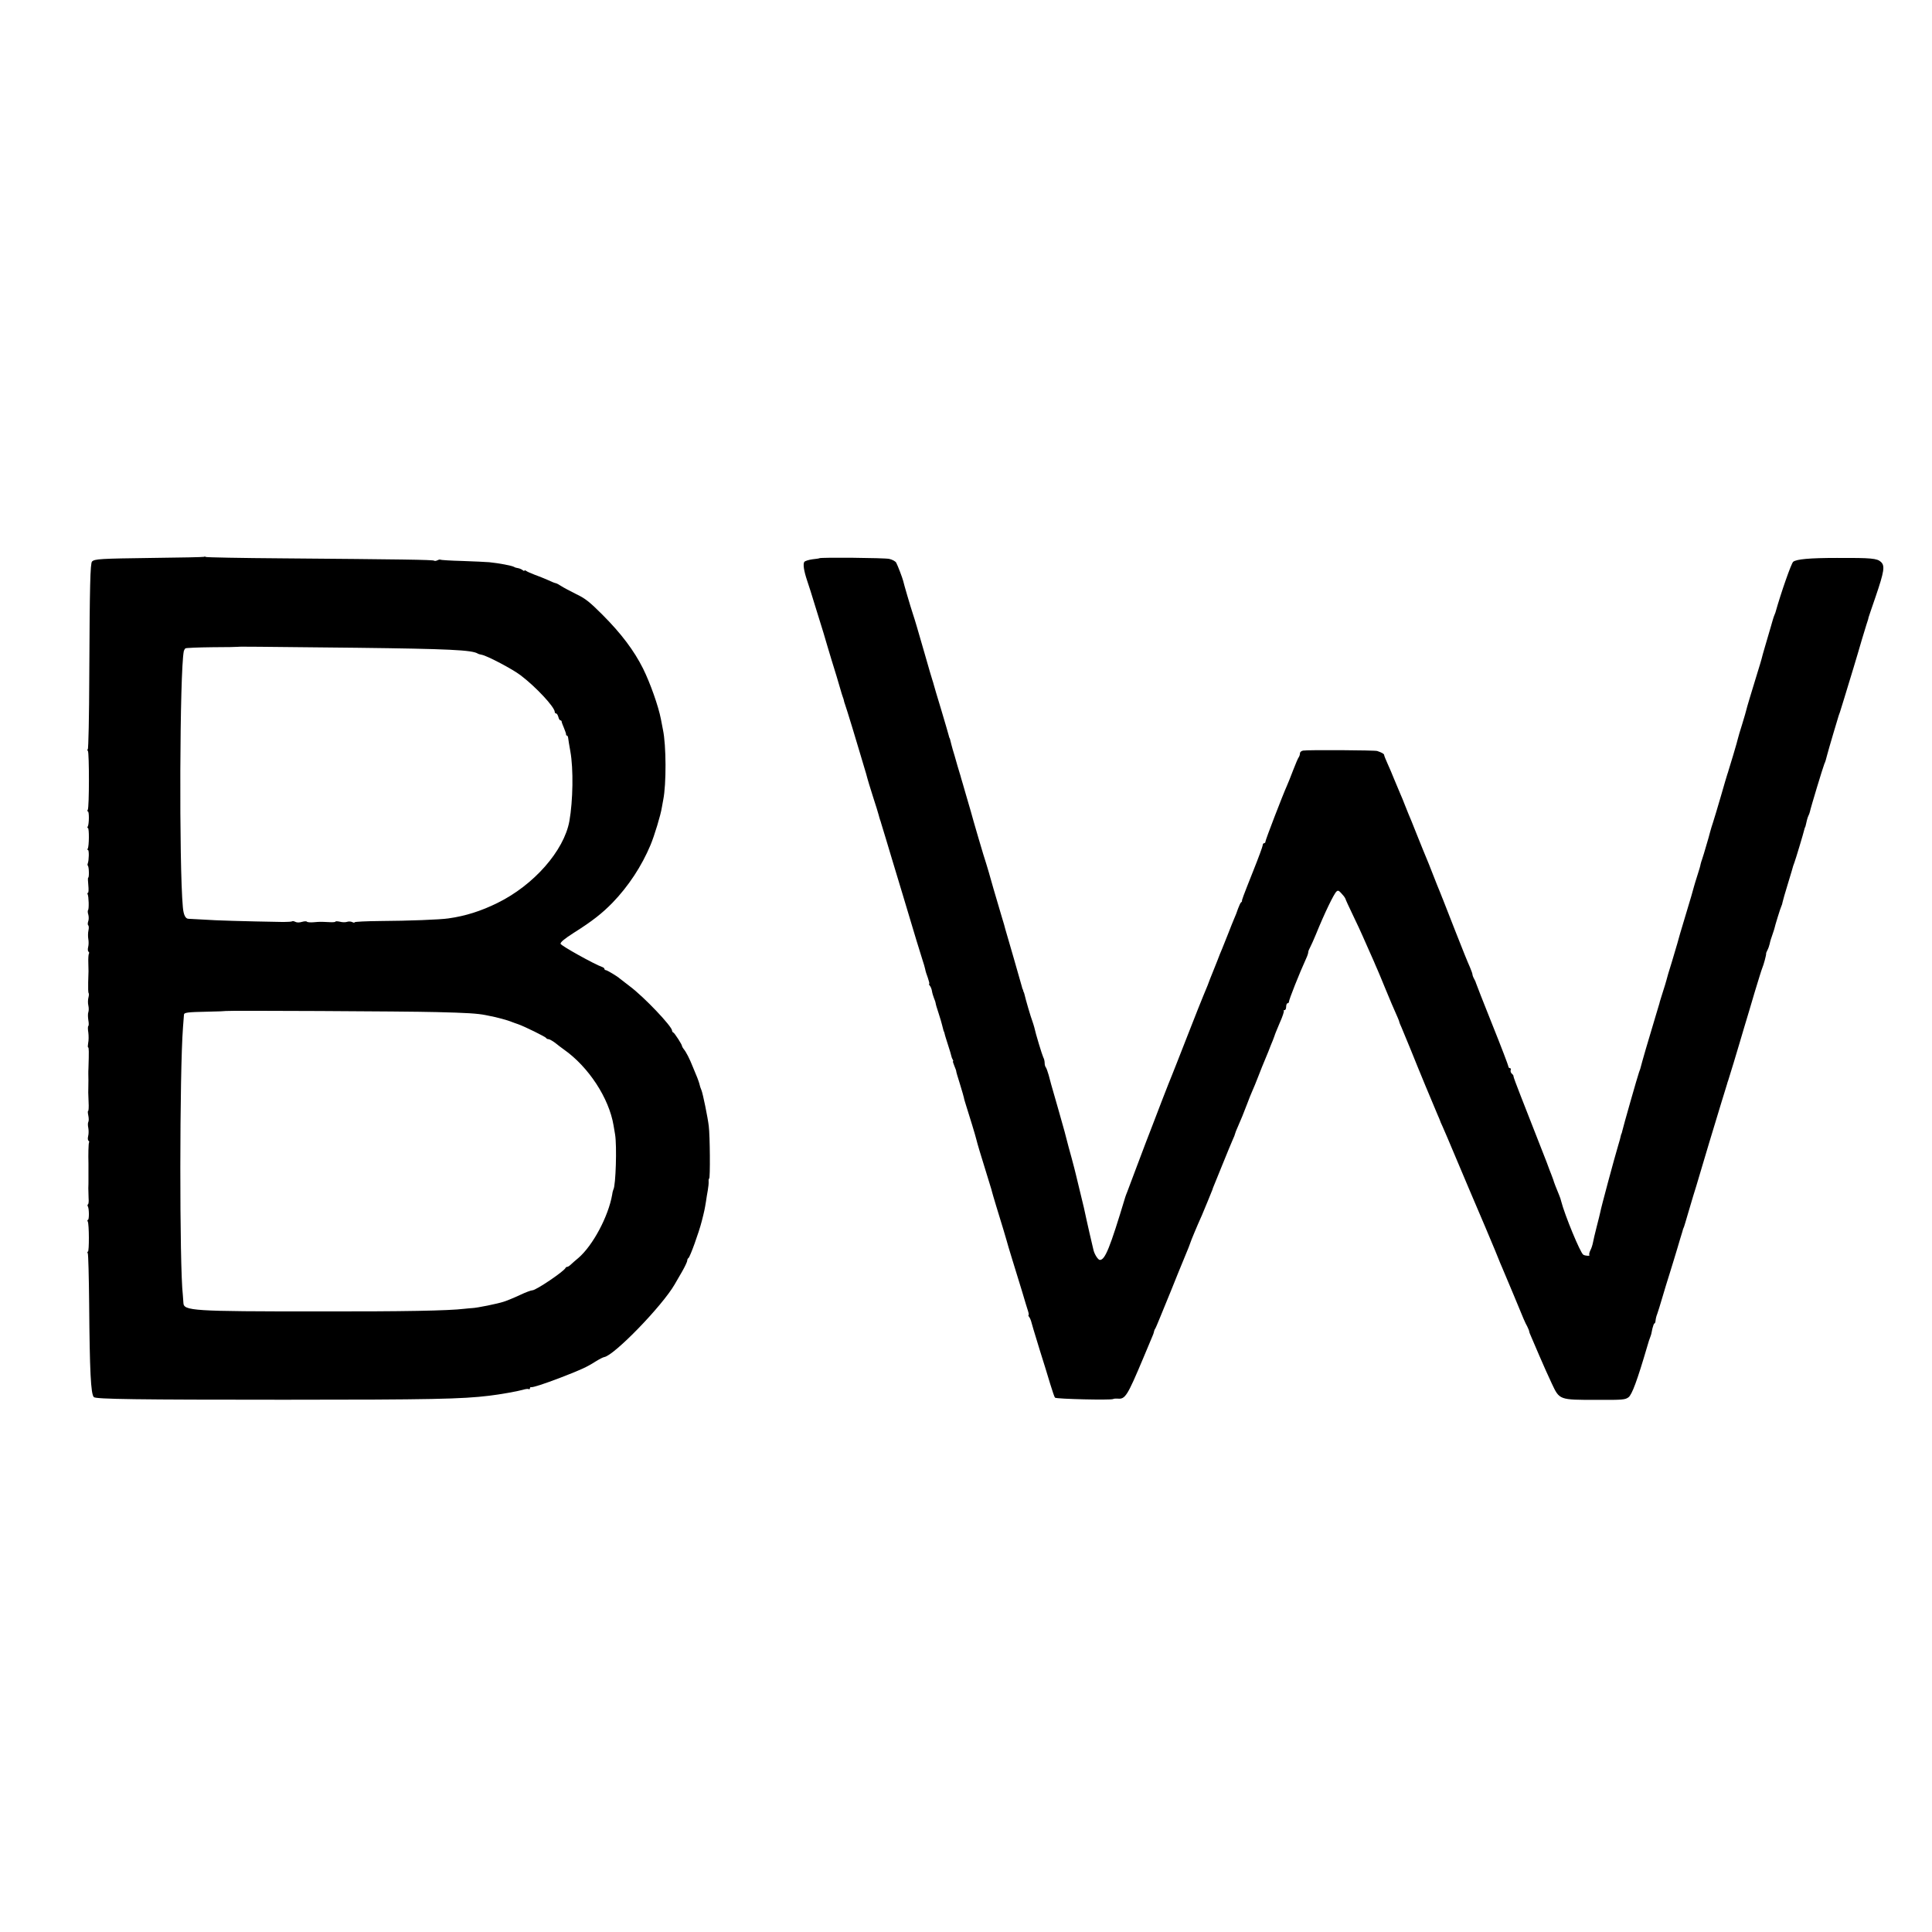
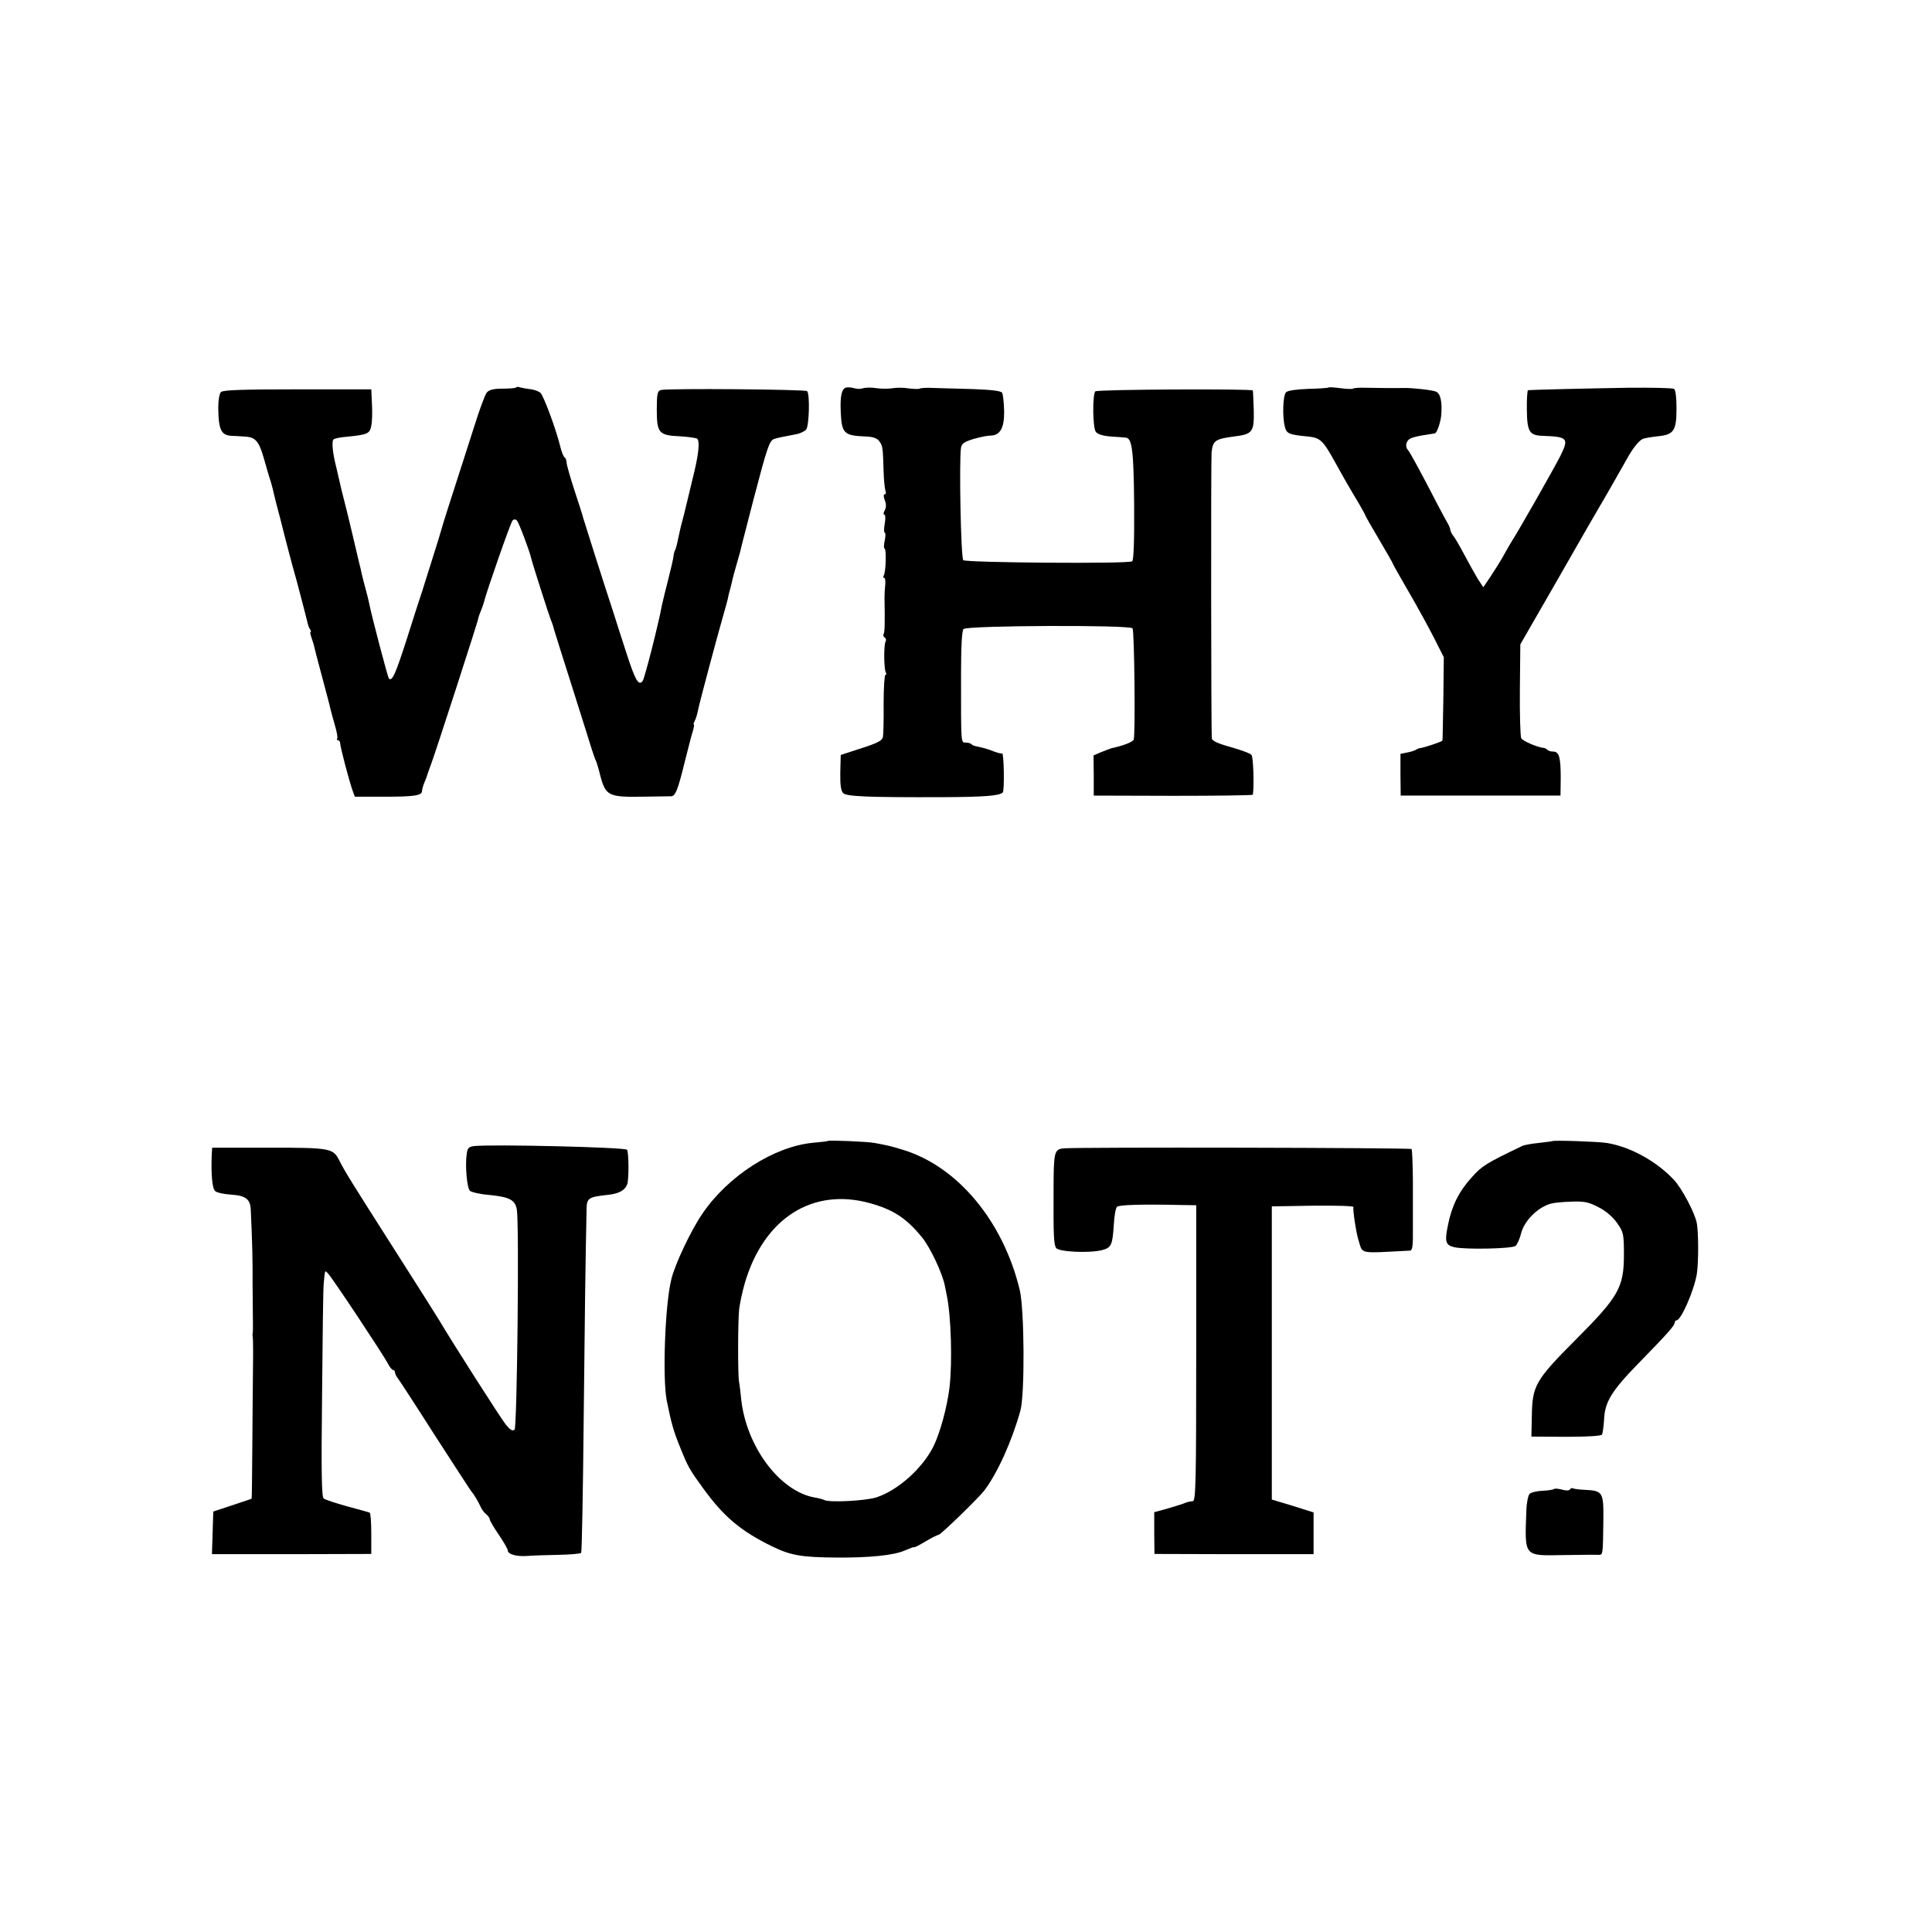
- <svg xmlns="http://www.w3.org/2000/svg" version="1.0" width="1400pt" height="1400pt" viewBox="0 0 1400 1400" preserveAspectRatio="xMidYMid meet">
-   <g transform="translate(0,1400) scale(0.1,-0.1)" fill="#000000" stroke="none">
-     <path d="M1479 9965 c-3 -2 -173 -6 -379 -8 -372 -5 -414 -7 -433 -26 -13 -13 -17 -174 -20 -818 -1 -301 -6 -543 -11 -543 -5 0 -4 -6 1 -12 10 -15 10 -409 -1 -426 -4 -7 -4 -12 1 -12 10 0 9 -93 -1 -109 -4 -6 -4 -11 1 -11 10 0 9 -133 -1 -149 -4 -6 -3 -11 2 -11 8 0 7 -73 -2 -97 -3 -6 -2 -14 1 -17 8 -7 10 -86 2 -86 -3 0 -2 -25 1 -55 3 -30 2 -55 -3 -55 -4 0 -5 -4 -2 -10 8 -13 11 -108 3 -115 -3 -4 -3 -19 2 -33 4 -15 4 -37 -1 -49 -4 -12 -4 -25 0 -28 5 -3 6 -20 2 -37 -4 -18 -4 -46 -1 -63 3 -16 3 -42 -1 -57 -4 -15 -3 -30 2 -34 5 -3 7 -10 3 -15 -3 -6 -5 -34 -4 -62 2 -65 2 -59 -1 -145 -1 -40 0 -75 3 -78 3 -3 3 -17 -1 -32 -4 -15 -5 -41 -1 -57 4 -17 4 -39 0 -50 -4 -10 -3 -36 0 -57 4 -21 4 -40 0 -43 -4 -2 -4 -24 0 -47 3 -24 3 -58 -1 -75 -3 -18 -4 -33 0 -33 5 0 6 -29 2 -150 -1 -14 -1 -32 -1 -40 1 -17 1 -76 0 -105 -1 -25 -1 -27 2 -103 2 -34 0 -62 -3 -62 -4 0 -3 -15 1 -34 4 -19 4 -39 0 -46 -4 -7 -4 -26 0 -44 3 -17 3 -43 -1 -58 -4 -16 -3 -30 2 -34 5 -3 7 -9 4 -13 -4 -7 -6 -91 -4 -151 0 -8 0 -37 0 -65 0 -27 0 -57 0 -65 0 -8 0 -31 -1 -50 0 -19 1 -52 2 -73 2 -21 0 -41 -4 -44 -5 -2 -5 -9 -1 -16 9 -15 10 -97 0 -97 -5 0 -5 -5 -1 -12 10 -17 11 -218 1 -218 -5 0 -5 -5 -1 -12 4 -6 8 -169 10 -362 4 -493 12 -658 34 -680 15 -15 316 -19 1380 -19 1064 0 1289 5 1485 29 77 9 206 32 244 43 19 6 38 8 42 5 5 -3 9 0 9 5 0 6 3 10 8 9 13 -3 93 23 211 68 146 56 194 78 255 117 27 17 56 32 64 33 72 11 422 372 511 527 10 18 35 61 55 95 20 35 36 70 36 77 0 8 4 16 9 19 11 7 75 183 96 266 19 74 22 89 31 145 3 22 9 58 13 80 4 23 7 51 6 63 -1 12 1 22 4 22 8 0 6 311 -3 380 -7 61 -43 237 -53 260 -7 17 -11 28 -16 50 -2 8 -9 26 -14 40 -6 14 -21 50 -33 80 -23 58 -47 106 -67 130 -6 8 -11 17 -11 20 2 8 -54 95 -63 98 -5 2 -9 8 -9 14 0 30 -202 243 -305 320 -38 29 -72 55 -75 58 -13 13 -91 60 -100 60 -5 0 -10 4 -10 9 0 5 -8 11 -17 14 -55 19 -298 154 -301 168 -2 11 28 36 95 79 135 85 207 142 282 219 115 119 211 265 275 418 28 67 74 218 82 272 3 18 8 43 10 55 23 113 22 396 -2 508 -3 13 -9 48 -15 78 -18 93 -77 260 -129 365 -65 130 -158 254 -295 391 -92 92 -123 117 -190 149 -44 22 -93 48 -108 58 -15 10 -33 20 -40 21 -7 1 -32 11 -57 23 -25 11 -67 28 -95 38 -27 10 -56 23 -62 28 -7 5 -13 6 -13 2 0 -4 -6 -2 -13 4 -8 6 -22 12 -33 14 -10 1 -23 5 -29 9 -15 9 -109 27 -180 34 -22 2 -109 6 -194 9 -85 2 -156 7 -159 9 -2 3 -12 1 -22 -4 -10 -5 -20 -6 -24 -3 -6 7 -242 10 -1098 17 -301 2 -551 7 -556 10 -5 3 -11 4 -13 1z m1106 -659 c664 -8 835 -16 877 -42 4 -3 18 -7 30 -9 40 -8 221 -103 280 -148 110 -83 248 -231 248 -266 0 -6 4 -11 10 -11 5 0 12 -11 16 -25 3 -14 10 -25 15 -25 5 0 9 -4 9 -9 0 -5 8 -26 17 -47 9 -22 16 -42 15 -46 -1 -5 2 -8 6 -8 4 0 8 -8 9 -17 1 -10 8 -54 16 -98 23 -127 19 -358 -7 -505 -39 -215 -258 -464 -521 -593 -119 -59 -233 -95 -355 -112 -58 -9 -294 -18 -492 -19 -104 -1 -188 -5 -188 -9 0 -4 -8 -4 -17 1 -10 5 -27 6 -38 2 -11 -4 -34 -4 -52 1 -18 4 -33 4 -33 0 0 -3 -21 -5 -47 -3 -66 3 -63 3 -111 -1 -23 -2 -45 0 -48 4 -2 4 -18 4 -35 -1 -19 -6 -38 -6 -49 0 -10 5 -20 7 -23 4 -3 -3 -32 -5 -64 -5 -290 5 -493 11 -573 17 -52 3 -103 6 -112 6 -24 -1 -38 27 -43 85 -28 305 -23 1708 7 1855 2 7 7 16 12 20 5 3 93 7 195 8 102 0 186 2 187 3 3 2 118 1 859 -7z m580 -2640 c215 -5 295 -10 355 -22 65 -13 78 -16 115 -26 49 -14 46 -13 70 -22 11 -4 34 -13 50 -18 46 -16 200 -92 203 -100 2 -5 9 -8 16 -8 7 0 29 -12 49 -27 19 -16 48 -37 63 -48 179 -126 327 -352 360 -550 2 -11 7 -40 11 -65 14 -83 5 -372 -12 -399 -2 -4 -7 -21 -9 -38 -28 -159 -140 -368 -244 -458 -20 -16 -44 -38 -54 -47 -10 -10 -22 -18 -27 -18 -5 0 -11 -3 -13 -8 -11 -25 -214 -162 -240 -162 -10 0 -50 -15 -90 -34 -40 -19 -94 -41 -119 -49 -42 -14 -193 -45 -229 -46 -8 0 -33 -3 -55 -5 -115 -14 -439 -20 -1060 -19 -912 0 -974 4 -976 62 -1 14 -3 40 -4 56 -25 211 -24 1617 1 1940 3 44 6 85 7 92 1 16 24 19 172 22 72 1 131 4 132 5 4 4 1307 -2 1528 -8z" />
-     <path d="M5938 9955 c-2 -2 -25 -5 -52 -8 -27 -4 -53 -12 -58 -19 -10 -17 -3 -64 21 -136 11 -31 36 -111 56 -177 20 -66 48 -156 62 -200 13 -44 26 -87 28 -95 2 -8 16 -53 30 -100 29 -94 48 -154 65 -215 6 -22 14 -47 17 -55 3 -8 7 -19 8 -25 0 -5 4 -17 7 -25 6 -13 105 -338 112 -365 1 -5 13 -43 25 -84 13 -41 24 -81 26 -90 2 -9 20 -68 40 -131 21 -63 39 -124 42 -135 3 -11 7 -27 10 -35 3 -8 7 -19 8 -25 2 -5 17 -57 35 -115 17 -58 38 -125 45 -150 7 -25 43 -144 80 -265 36 -121 80 -265 96 -320 17 -55 37 -119 44 -142 8 -23 16 -52 19 -65 2 -13 11 -42 20 -65 8 -24 13 -43 9 -43 -3 0 -1 -6 5 -13 6 -7 13 -24 15 -37 2 -14 9 -38 15 -53 7 -16 12 -32 12 -36 0 -5 9 -37 21 -72 11 -35 23 -73 25 -84 3 -11 7 -27 9 -35 2 -8 4 -15 5 -15 1 0 3 -7 5 -15 1 -8 13 -45 25 -83 12 -37 23 -73 24 -80 1 -6 5 -18 9 -24 5 -7 6 -13 3 -13 -3 0 2 -16 10 -35 8 -19 14 -36 13 -37 -1 -2 11 -43 27 -93 15 -49 28 -94 29 -100 0 -5 8 -32 17 -60 21 -65 68 -219 73 -242 2 -10 13 -48 24 -85 33 -108 58 -189 74 -241 8 -26 16 -51 16 -55 1 -4 14 -50 30 -102 40 -129 74 -243 77 -255 1 -6 18 -63 38 -128 20 -64 52 -170 72 -234 19 -65 39 -130 44 -145 5 -16 6 -28 3 -28 -3 0 -1 -6 4 -12 6 -7 14 -26 18 -43 11 -39 7 -27 60 -200 26 -82 60 -192 75 -243 16 -52 31 -97 35 -100 10 -10 405 -19 421 -10 5 3 20 4 34 3 54 -5 69 19 185 295 31 74 60 144 65 155 5 11 11 27 12 35 2 8 5 17 8 20 3 3 20 43 39 90 19 47 40 99 47 115 7 17 43 104 79 195 37 91 72 176 78 190 5 14 11 30 13 35 3 12 47 118 84 200 13 30 74 179 76 185 0 3 5 16 11 30 6 14 34 84 63 155 29 72 61 149 71 172 11 23 19 45 19 48 0 3 9 27 21 53 28 64 33 77 64 157 14 39 33 84 40 100 8 17 28 66 45 110 17 44 35 89 40 100 5 11 19 45 31 75 11 30 26 66 32 80 5 14 11 30 13 35 1 6 18 47 37 92 20 44 33 84 30 87 -4 3 -1 6 5 6 7 0 12 11 12 25 0 14 5 25 10 25 6 0 10 5 10 10 0 16 75 205 126 317 8 17 14 36 14 43 0 7 7 24 15 38 8 15 26 56 41 92 60 148 130 294 149 310 13 11 17 8 53 -34 6 -8 12 -18 12 -20 0 -3 24 -56 54 -118 30 -62 61 -129 69 -148 8 -19 27 -62 42 -95 15 -33 33 -73 40 -90 7 -16 19 -46 28 -65 8 -19 32 -75 52 -125 20 -49 43 -103 50 -120 44 -100 55 -125 55 -131 0 -3 7 -20 15 -37 8 -18 39 -93 69 -167 55 -138 161 -393 192 -465 10 -22 18 -42 19 -45 0 -3 8 -21 17 -40 9 -19 53 -123 98 -230 45 -107 88 -208 95 -225 28 -63 217 -510 219 -520 2 -5 11 -28 21 -50 9 -22 46 -110 82 -195 80 -194 82 -199 100 -232 7 -15 14 -31 14 -35 0 -5 6 -21 14 -38 7 -16 34 -79 60 -140 26 -60 66 -151 90 -201 56 -119 53 -118 325 -118 190 -1 207 1 231 19 25 19 63 121 136 370 8 28 17 57 21 65 8 22 8 22 16 63 5 20 11 37 15 37 4 0 7 10 8 22 1 12 6 33 12 47 5 14 22 67 36 116 15 50 39 131 55 180 16 50 40 131 55 180 15 50 29 99 33 110 3 11 7 22 7 25 1 3 4 12 8 20 3 8 15 49 27 90 12 41 30 102 40 135 11 33 30 98 44 145 29 99 108 362 161 535 21 66 38 125 40 130 1 6 5 17 8 25 5 15 74 240 82 270 2 8 18 60 34 115 17 55 51 170 76 255 26 85 50 164 55 175 10 23 30 97 28 105 -1 3 4 14 10 26 6 11 13 32 16 45 2 13 11 43 20 67 8 23 15 45 15 47 1 10 44 150 50 160 3 6 7 18 8 27 2 10 19 71 39 135 20 65 37 123 38 128 2 6 6 17 9 25 7 17 67 216 72 240 2 8 4 15 5 15 2 0 5 14 14 53 3 12 8 27 11 32 3 5 8 18 10 27 6 31 96 327 105 348 6 11 14 38 19 60 6 22 26 94 46 160 20 66 38 125 39 130 2 6 6 17 9 25 3 8 17 53 31 100 14 47 44 146 67 220 22 74 45 149 49 165 5 17 18 62 30 100 12 39 23 76 26 83 2 7 4 14 4 17 1 3 23 70 51 150 63 185 69 225 39 253 -28 26 -69 30 -319 29 -198 0 -294 -9 -317 -28 -14 -12 -88 -223 -129 -369 -1 -3 -5 -12 -8 -20 -4 -8 -15 -46 -26 -85 -11 -38 -29 -101 -41 -140 -11 -38 -23 -79 -25 -90 -3 -11 -16 -56 -30 -100 -41 -133 -79 -259 -81 -271 -1 -6 -14 -51 -29 -100 -16 -49 -29 -96 -31 -104 -1 -8 -17 -62 -34 -120 -18 -58 -33 -109 -35 -115 -1 -5 -5 -17 -8 -25 -3 -8 -24 -80 -47 -160 -23 -80 -49 -165 -57 -190 -8 -25 -16 -49 -17 -55 -2 -5 -8 -30 -15 -55 -29 -101 -43 -146 -48 -160 -3 -8 -8 -23 -10 -33 -1 -10 -12 -46 -23 -80 -11 -34 -22 -71 -25 -82 -2 -11 -29 -103 -60 -205 -31 -102 -58 -194 -60 -205 -3 -11 -21 -72 -40 -135 -20 -63 -38 -124 -40 -135 -3 -11 -14 -49 -26 -85 -11 -36 -23 -72 -24 -80 -2 -8 -13 -44 -24 -80 -61 -202 -101 -340 -115 -395 -2 -5 -6 -17 -9 -25 -8 -20 -118 -406 -122 -428 -2 -9 -4 -17 -5 -17 -1 0 -3 -7 -5 -15 -1 -9 -10 -40 -19 -70 -24 -79 -127 -461 -130 -485 -2 -11 -14 -58 -26 -105 -12 -47 -24 -98 -27 -115 -3 -16 -11 -42 -19 -56 -7 -15 -10 -29 -7 -33 9 -9 -30 -7 -44 2 -22 14 -135 289 -160 387 -2 11 -9 31 -15 45 -17 40 -41 102 -42 110 -1 3 -7 19 -13 35 -7 17 -23 59 -36 95 -28 72 -107 274 -188 480 -29 74 -53 138 -52 142 2 3 -4 11 -12 18 -7 6 -11 18 -8 26 3 8 0 14 -6 14 -6 0 -11 6 -11 13 0 6 -52 143 -116 302 -64 160 -117 295 -118 300 -1 6 -7 20 -14 32 -7 12 -12 27 -12 32 0 6 -9 30 -19 54 -11 23 -58 139 -104 257 -46 118 -88 224 -92 235 -5 11 -9 22 -10 25 -1 3 -6 16 -12 30 -6 14 -28 68 -48 120 -20 52 -43 109 -50 125 -7 17 -37 89 -65 160 -28 72 -58 144 -65 160 -7 17 -18 46 -26 65 -7 19 -23 58 -35 85 -12 28 -32 75 -44 105 -12 30 -32 78 -46 108 -13 29 -24 56 -24 61 0 8 -15 17 -50 29 -17 6 -503 9 -537 3 -13 -2 -23 -11 -23 -20 0 -9 -4 -21 -8 -27 -5 -5 -23 -47 -41 -94 -18 -47 -38 -98 -46 -115 -29 -64 -155 -391 -155 -403 0 -7 -4 -12 -10 -12 -5 0 -10 -7 -10 -15 0 -8 -31 -92 -69 -187 -74 -186 -83 -211 -81 -217 1 -2 -2 -7 -7 -10 -4 -3 -14 -24 -22 -46 -7 -22 -19 -53 -27 -70 -7 -16 -27 -66 -44 -110 -17 -44 -37 -93 -44 -110 -7 -16 -24 -57 -36 -90 -13 -33 -29 -73 -36 -90 -7 -16 -22 -55 -33 -85 -12 -30 -26 -64 -31 -75 -5 -11 -57 -141 -115 -290 -58 -148 -109 -279 -114 -290 -5 -11 -37 -92 -71 -180 -34 -88 -65 -169 -69 -180 -14 -35 -68 -176 -120 -315 -28 -74 -56 -148 -62 -165 -7 -16 -13 -34 -15 -40 -111 -368 -146 -455 -184 -455 -13 0 -39 41 -46 71 -3 13 -10 42 -15 64 -5 22 -11 49 -14 60 -6 27 -35 154 -41 185 -3 14 -16 68 -29 120 -13 52 -26 106 -29 120 -3 14 -17 68 -31 120 -15 52 -30 111 -35 130 -7 30 -17 66 -55 200 -2 8 -11 40 -20 70 -36 124 -45 157 -56 200 -7 25 -16 49 -20 55 -5 5 -9 19 -9 32 0 13 -4 31 -10 41 -8 16 -56 173 -65 217 -3 11 -9 31 -14 45 -11 27 -51 165 -56 190 -2 8 -4 16 -5 18 -2 1 -4 7 -5 12 -1 6 -3 11 -5 13 -1 1 -3 9 -5 17 -2 8 -29 103 -60 210 -31 107 -59 202 -61 210 -1 8 -12 44 -23 80 -40 134 -93 316 -96 330 -2 8 -10 35 -18 60 -14 39 -102 340 -112 380 -2 8 -18 62 -35 120 -17 58 -32 112 -35 120 -2 8 -8 30 -14 48 -5 18 -11 36 -12 40 -2 8 -3 11 -22 77 -9 28 -19 64 -23 80 -10 41 -11 45 -14 48 -1 1 -3 9 -5 17 -2 8 -26 92 -54 185 -29 94 -53 177 -55 185 -2 8 -6 22 -9 30 -3 8 -29 96 -57 195 -55 190 -65 226 -86 290 -17 51 -65 215 -69 235 -6 24 -40 113 -51 133 -6 10 -28 22 -50 27 -33 8 -498 12 -506 5z" />
+ <svg xmlns="http://www.w3.org/2000/svg" version="1.0" width="856pt" height="856pt" viewBox="0 0 856 856" preserveAspectRatio="xMidYMid meet">
+   <g transform="translate(0,856) scale(0.1,-0.1)" fill="#000000" stroke="none">
+     <path d="M2286 6843 c-3 -3 -30 -5 -60 -5 -39 0 -59 -5 -69 -17 -8 -9 -33 -77 -56 -151 -24 -74 -51 -160 -61 -190 -32 -98 -82 -255 -84 -265 -1 -5 -19 -64 -40 -130 -21 -66 -39 -124 -41 -130 -1 -5 -5 -17 -8 -25 -3 -8 -31 -95 -62 -193 -53 -166 -68 -198 -82 -183 -5 5 -77 279 -87 331 -2 11 -9 40 -16 65 -7 25 -14 53 -16 62 -2 10 -6 26 -8 36 -3 9 -18 76 -35 147 -17 72 -34 141 -38 155 -10 39 -11 43 -17 70 -3 14 -10 43 -15 65 -18 70 -23 123 -12 129 6 4 32 9 58 11 92 9 102 14 108 49 4 17 5 61 3 96 l-3 65 -327 0 c-246 0 -330 -3 -339 -12 -7 -7 -12 -37 -12 -70 1 -97 13 -121 58 -124 11 0 36 -2 56 -3 51 -2 66 -19 89 -100 11 -39 24 -84 30 -101 5 -16 11 -41 14 -55 3 -14 15 -61 27 -105 11 -44 22 -87 24 -95 2 -8 15 -58 29 -110 15 -52 28 -102 30 -110 2 -8 12 -44 21 -80 9 -36 18 -69 19 -75 1 -5 5 -16 9 -22 5 -7 6 -13 3 -13 -3 0 -1 -11 4 -25 5 -14 12 -36 14 -48 3 -12 19 -74 36 -137 17 -63 33 -124 35 -135 3 -11 11 -42 19 -69 8 -27 13 -53 10 -58 -3 -4 -1 -8 4 -8 5 0 9 -6 9 -12 0 -17 42 -175 55 -210 l10 -28 127 0 c137 0 171 5 171 26 0 7 5 25 12 41 6 15 12 30 12 33 1 3 9 25 18 50 21 57 208 634 208 643 0 3 5 18 12 34 6 15 12 33 13 38 10 42 118 352 126 359 6 6 13 6 19 0 9 -9 57 -137 64 -169 4 -19 78 -250 86 -270 5 -11 12 -31 15 -45 4 -14 41 -131 82 -260 41 -129 79 -251 85 -270 6 -19 14 -42 18 -50 4 -8 13 -39 20 -68 23 -86 37 -94 177 -92 65 1 125 2 135 2 20 -1 31 26 62 153 14 55 29 115 35 133 5 17 8 32 5 32 -3 0 0 8 5 18 5 9 11 31 14 47 6 31 87 334 112 420 8 28 17 60 20 73 2 13 7 32 10 42 3 10 7 27 9 37 2 10 11 43 20 74 9 31 19 66 21 78 3 11 7 29 10 39 2 9 22 85 43 167 61 233 71 263 92 270 18 6 30 8 97 21 18 3 38 13 45 21 13 17 17 157 4 170 -8 8 -616 13 -648 5 -15 -4 -18 -17 -18 -87 0 -103 9 -114 101 -118 36 -2 70 -7 77 -10 14 -10 8 -71 -19 -177 -11 -47 -22 -92 -24 -100 -4 -19 -25 -102 -29 -115 -1 -5 -6 -28 -11 -50 -4 -22 -10 -44 -13 -50 -3 -5 -7 -18 -8 -30 -1 -11 -12 -58 -24 -105 -12 -47 -24 -96 -27 -110 -14 -79 -77 -327 -86 -338 -18 -22 -33 5 -72 126 -21 64 -48 149 -60 187 -35 105 -128 399 -131 410 -1 6 -18 60 -38 120 -20 61 -36 118 -36 127 0 9 -4 19 -9 22 -5 3 -14 27 -20 53 -18 72 -71 216 -86 232 -7 7 -28 15 -47 17 -18 2 -38 6 -45 8 -6 3 -14 2 -17 -1z" />
+     <path d="M3749 6843 c-20 -5 -27 -37 -24 -107 4 -97 14 -106 111 -110 32 -1 51 -8 60 -21 15 -20 16 -29 19 -136 1 -37 5 -74 8 -83 4 -9 2 -16 -3 -16 -6 0 -6 -10 0 -26 7 -17 7 -32 0 -45 -6 -10 -7 -19 -2 -19 5 0 6 -18 2 -40 -4 -22 -4 -40 0 -40 4 0 4 -16 0 -35 -4 -19 -5 -35 -1 -35 9 0 6 -104 -3 -119 -4 -6 -3 -11 1 -11 5 0 7 -15 5 -32 -2 -18 -3 -42 -3 -53 2 -123 1 -156 -4 -164 -3 -5 -1 -12 5 -16 6 -4 7 -11 4 -17 -9 -14 -8 -124 1 -138 3 -5 3 -10 -2 -10 -4 0 -8 -57 -8 -128 1 -70 -1 -136 -3 -147 -3 -16 -23 -27 -95 -50 l-92 -30 -2 -78 c-1 -54 3 -82 13 -91 15 -15 105 -19 439 -18 189 1 253 6 268 21 8 8 5 178 -3 173 -3 -2 -18 2 -35 8 -27 11 -49 17 -82 24 -7 1 -16 5 -19 9 -4 4 -16 7 -26 7 -21 0 -20 -7 -20 303 0 124 4 193 11 200 16 16 738 19 749 3 8 -12 13 -473 5 -493 -4 -11 -50 -28 -98 -38 -5 -2 -26 -9 -45 -17 l-35 -15 1 -89 0 -89 352 -1 c194 0 352 2 353 5 6 41 2 167 -6 176 -5 7 -47 22 -92 35 -59 16 -83 28 -84 39 -3 46 -4 1225 -1 1265 5 53 15 61 99 72 83 10 90 20 88 116 -2 46 -3 85 -4 88 -2 8 -690 5 -698 -4 -13 -13 -12 -160 2 -179 8 -11 30 -18 66 -21 30 -2 60 -4 67 -5 28 -2 35 -58 37 -299 1 -159 -2 -245 -9 -249 -18 -12 -737 -6 -748 5 -11 11 -19 449 -10 499 3 18 16 26 55 38 28 8 61 15 74 15 44 0 63 33 62 109 -1 37 -5 74 -9 81 -5 8 -47 13 -126 16 -66 2 -145 4 -176 5 -32 2 -60 0 -63 -3 -3 -2 -24 -2 -48 1 -23 4 -55 4 -72 1 -16 -3 -48 -3 -71 0 -22 4 -49 3 -60 0 -10 -4 -28 -4 -39 0 -11 3 -27 5 -36 3z" />
+     <path d="M5886 6843 c-2 -2 -42 -5 -89 -6 -54 -2 -91 -7 -99 -15 -14 -14 -17 -108 -5 -154 8 -30 19 -34 102 -42 55 -6 66 -16 121 -115 38 -69 62 -111 103 -179 17 -29 31 -55 31 -57 0 -2 27 -49 60 -105 33 -56 60 -103 60 -105 0 -2 31 -58 69 -123 38 -65 89 -158 114 -207 l44 -87 -2 -182 c-2 -99 -3 -184 -4 -187 -1 -5 -82 -32 -101 -34 -3 0 -9 -3 -15 -6 -5 -4 -23 -10 -40 -13 l-30 -6 0 -93 1 -92 354 0 354 0 1 78 c0 91 -7 117 -33 117 -10 0 -22 3 -26 8 -4 4 -11 7 -14 8 -30 2 -95 31 -102 43 -4 9 -7 106 -6 216 l2 200 164 285 c90 157 171 299 181 315 19 31 89 154 124 216 28 52 57 88 75 95 8 3 38 8 65 11 71 7 83 24 83 123 0 50 -4 83 -11 87 -7 4 -97 6 -202 5 -187 -3 -435 -9 -445 -11 -3 -1 -6 -40 -5 -87 1 -96 11 -113 69 -115 111 -4 118 -10 81 -86 -26 -52 -183 -329 -224 -393 -8 -14 -24 -41 -34 -60 -11 -19 -34 -56 -52 -83 l-33 -49 -25 38 c-13 22 -40 70 -60 108 -20 38 -42 75 -48 82 -6 7 -12 19 -13 26 -1 7 -6 20 -11 28 -5 8 -26 47 -46 85 -69 134 -121 230 -130 240 -16 17 -9 45 14 54 12 5 40 11 62 14 22 4 41 6 42 7 10 1 27 52 29 85 4 56 -4 92 -24 100 -16 7 -107 17 -142 16 -32 -1 -127 0 -173 1 -26 1 -49 -1 -52 -4 -3 -2 -27 -2 -55 2 -28 4 -52 5 -54 3z" />
+     <path d="M3668 3505 c-2 -2 -31 -5 -64 -8 -174 -16 -379 -147 -493 -316 -50 -73 -122 -225 -137 -291 -28 -115 -39 -437 -20 -535 20 -100 31 -138 58 -204 37 -92 41 -99 104 -186 90 -124 165 -188 304 -256 84 -41 132 -49 290 -50 142 -1 250 10 298 31 23 10 42 17 42 15 0 -3 23 9 50 25 28 17 55 30 59 30 9 0 177 163 202 196 58 76 123 220 160 354 20 72 18 447 -3 535 -74 307 -278 550 -522 622 -49 15 -62 18 -121 29 -32 6 -202 13 -207 9z m187 -276 c104 -29 160 -66 230 -151 36 -44 89 -156 101 -213 2 -11 6 -31 9 -45 19 -93 25 -293 12 -407 -11 -89 -42 -203 -72 -263 -49 -97 -157 -193 -251 -224 -48 -16 -212 -24 -232 -12 -5 3 -24 8 -42 11 -155 27 -303 225 -326 435 -3 30 -7 66 -10 80 -5 35 -5 266 1 320 3 25 14 77 25 115 84 287 300 425 555 354z" />
+     <path d="M6877 3504 c-1 -1 -28 -4 -59 -8 -32 -3 -66 -9 -75 -14 -160 -77 -176 -87 -221 -137 -57 -62 -89 -126 -106 -210 -16 -76 -12 -92 28 -101 48 -11 256 -7 271 6 7 6 18 30 24 54 14 57 74 117 132 133 13 4 55 8 92 9 57 2 76 -2 120 -25 32 -16 63 -43 82 -70 28 -40 30 -48 30 -140 0 -145 -23 -186 -215 -378 -178 -179 -191 -202 -193 -338 l-2 -90 153 -1 c98 0 156 4 160 10 3 6 7 35 9 65 3 79 33 128 151 249 130 133 162 169 162 182 0 5 4 10 8 10 20 0 77 130 90 205 8 51 8 191 -1 230 -11 47 -64 147 -99 186 -77 83 -194 148 -299 165 -38 6 -236 13 -242 8z" />
+     <path d="M2099 3482 c-22 -3 -28 -9 -31 -34 -8 -53 1 -151 14 -164 7 -6 44 -15 82 -18 93 -9 119 -22 126 -66 11 -70 1 -963 -10 -974 -9 -8 -19 -2 -38 21 -21 25 -246 378 -297 465 -5 9 -93 148 -195 308 -197 309 -221 348 -245 395 -29 58 -36 60 -312 60 l-253 0 -2 -35 c-3 -81 2 -145 15 -157 7 -7 39 -14 71 -16 64 -4 85 -20 87 -66 7 -146 9 -241 8 -331 0 -8 1 -58 1 -110 1 -52 1 -99 0 -105 -2 -5 -1 -14 0 -20 1 -5 2 -62 1 -125 -1 -63 -2 -222 -3 -352 -1 -131 -2 -238 -3 -238 0 -1 -38 -13 -85 -29 l-85 -28 -3 -95 -3 -94 353 0 353 1 0 90 c0 50 -3 91 -7 93 -4 2 -49 14 -100 28 -50 14 -97 29 -104 35 -9 7 -11 115 -7 462 2 249 5 468 7 487 6 66 5 63 19 48 17 -16 247 -363 266 -400 8 -16 18 -28 23 -28 4 0 8 -5 8 -10 0 -6 5 -16 10 -23 6 -7 81 -122 167 -257 87 -135 160 -247 163 -250 8 -8 29 -43 39 -65 5 -12 16 -27 25 -34 9 -7 16 -18 16 -23 0 -5 18 -36 40 -68 22 -32 40 -64 40 -70 0 -16 37 -27 84 -24 22 2 85 4 139 5 53 1 100 5 102 9 3 5 8 266 11 582 5 487 8 712 13 944 1 46 10 51 94 60 49 5 76 20 86 47 8 22 7 144 -1 153 -12 11 -599 25 -679 16z" />
+     <path d="M4713 3472 c-42 -4 -45 -14 -45 -189 -1 -196 1 -236 11 -252 11 -18 148 -24 203 -10 42 11 47 21 53 114 2 37 8 72 14 78 9 9 108 12 289 8 l62 -1 0 -655 c0 -575 -2 -655 -15 -656 -18 -2 -25 -4 -45 -12 -8 -3 -40 -13 -71 -22 l-55 -15 0 -93 1 -92 353 -1 352 0 0 92 0 93 -92 29 -93 28 0 650 0 649 183 3 c101 1 181 -1 179 -6 -5 -6 12 -116 22 -147 21 -63 -6 -58 229 -46 10 1 13 24 12 94 0 50 0 150 0 222 -1 71 -3 131 -6 134 -6 6 -1488 9 -1541 3z" />
+     <path d="M6886 1963 c-3 -3 -26 -7 -51 -8 -25 -1 -51 -7 -58 -14 -6 -6 -13 -38 -14 -69 -8 -212 -14 -205 163 -202 76 1 147 2 157 1 19 0 19 -2 21 157 1 120 -3 127 -80 131 -26 1 -51 4 -55 7 -4 2 -10 0 -13 -5 -4 -6 -18 -6 -35 -1 -16 4 -32 6 -35 3z" />
  </g>
</svg>
